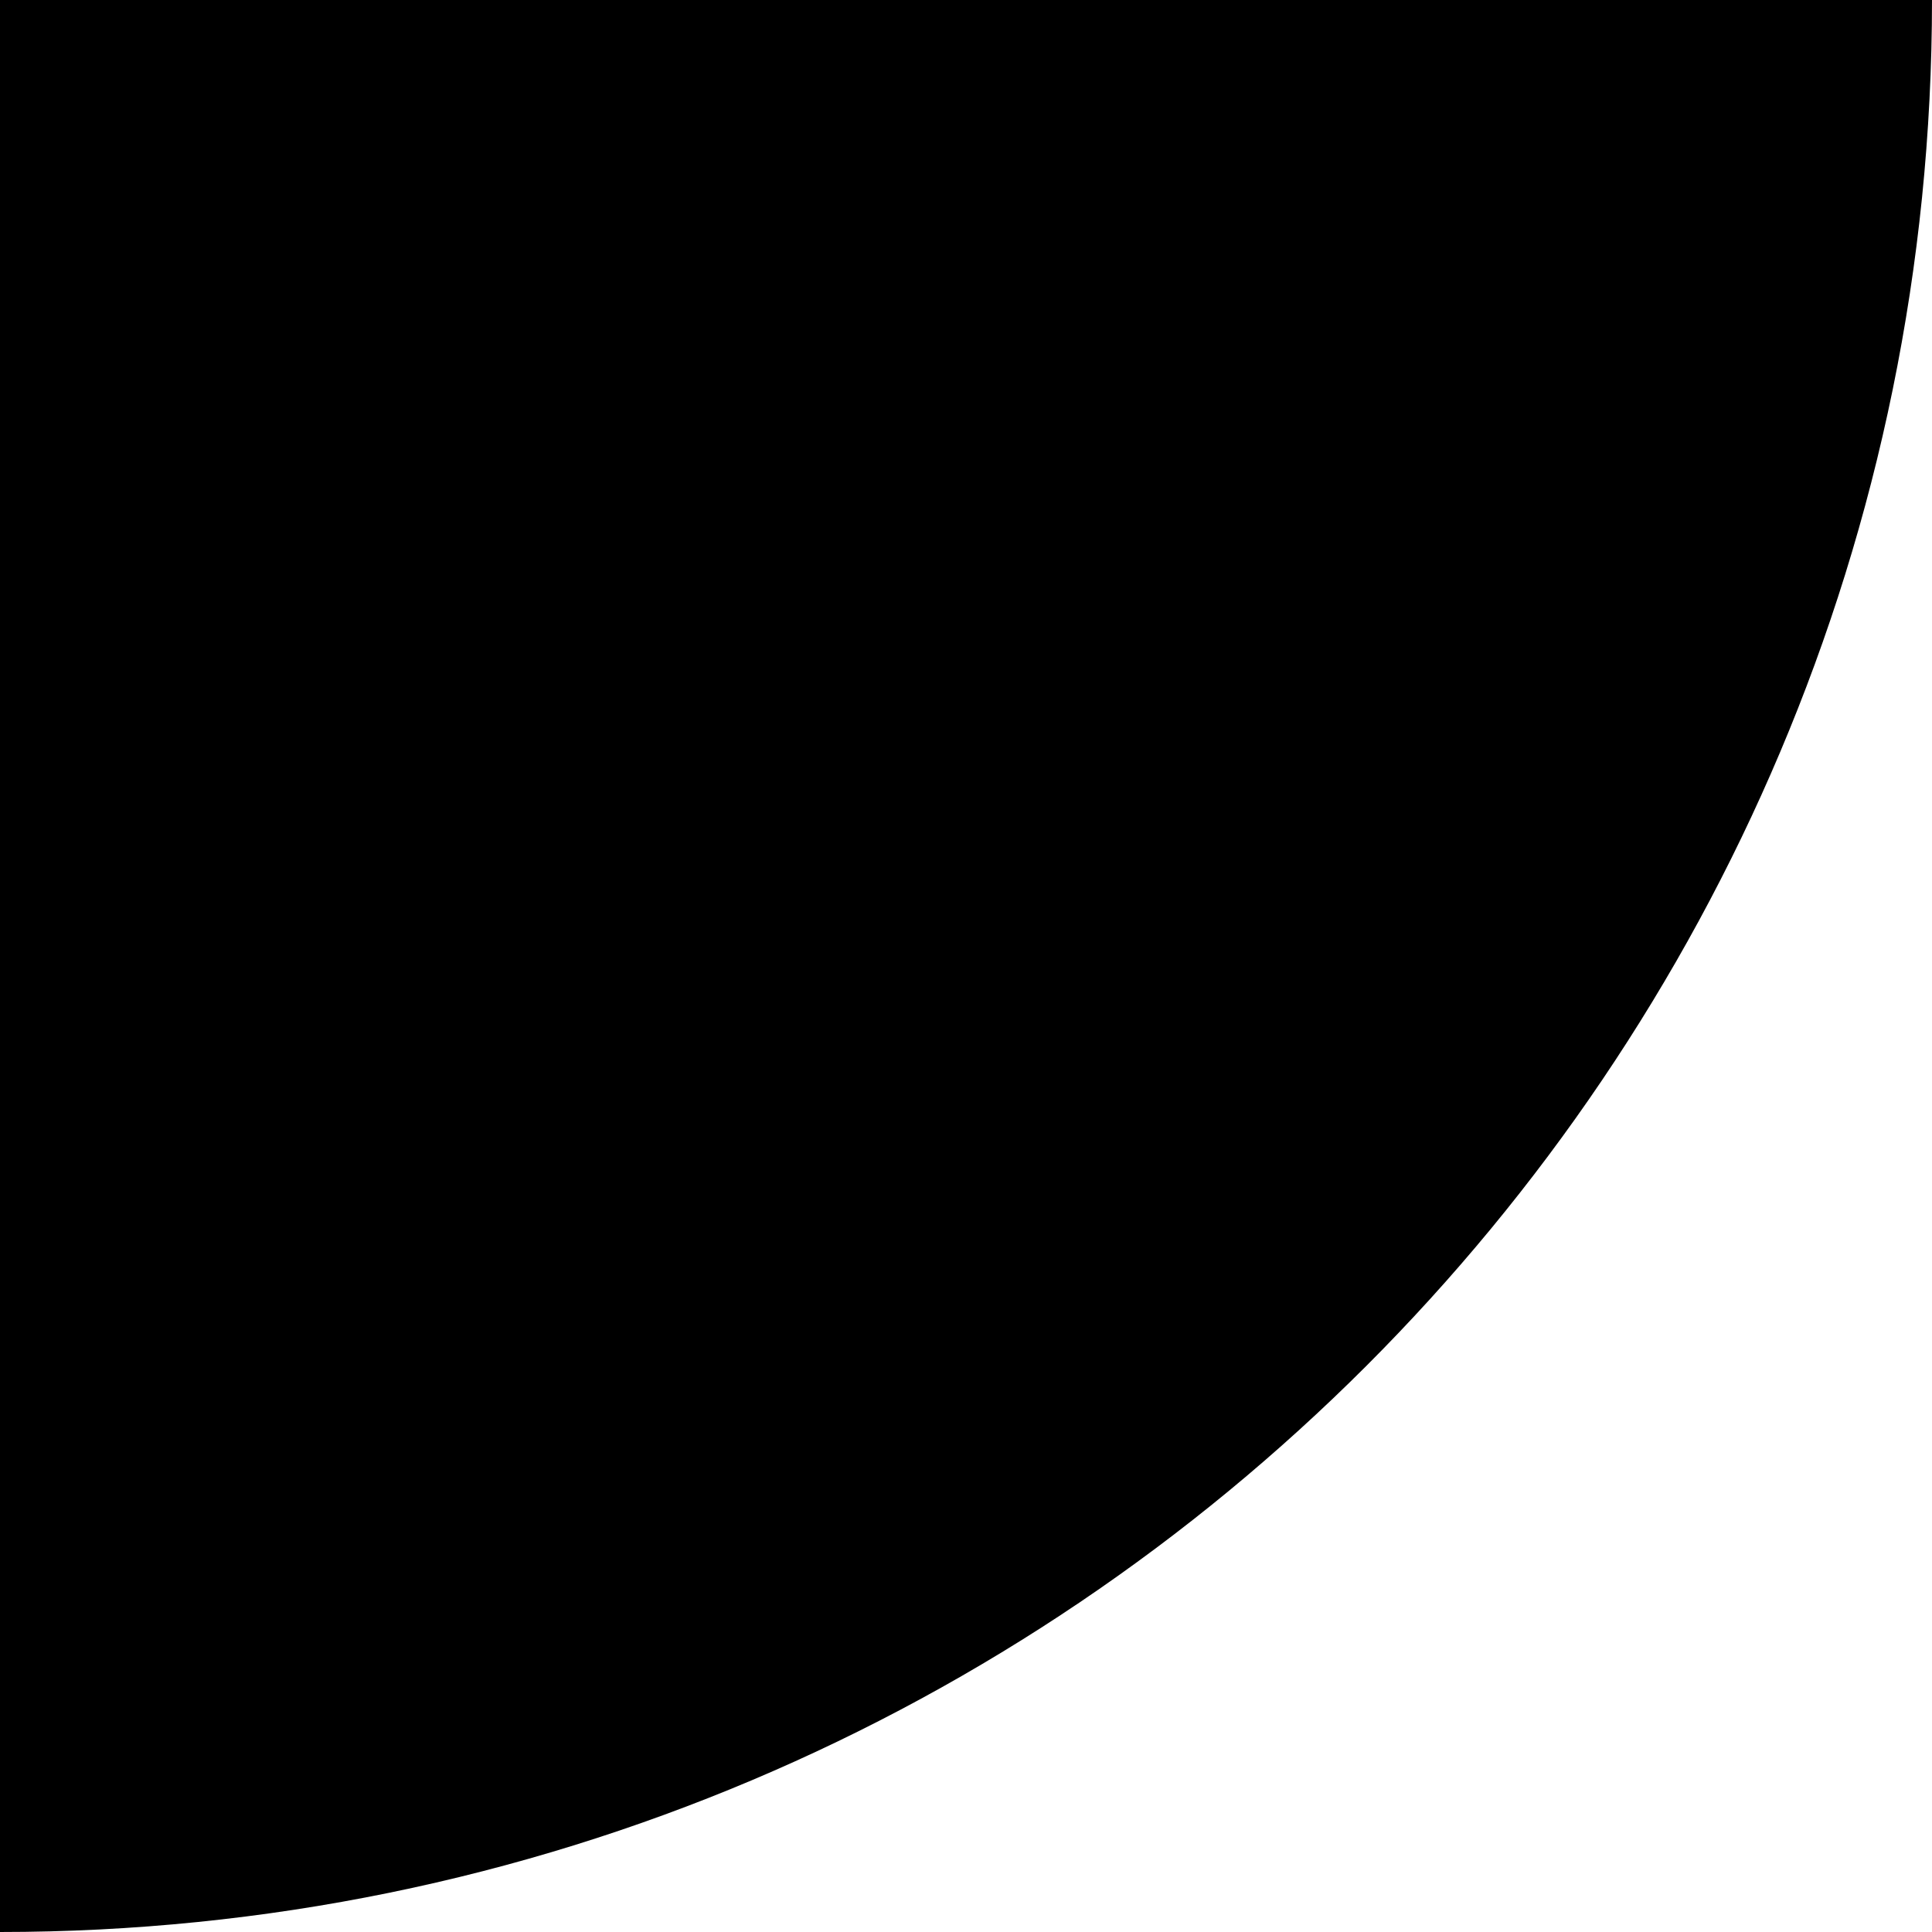
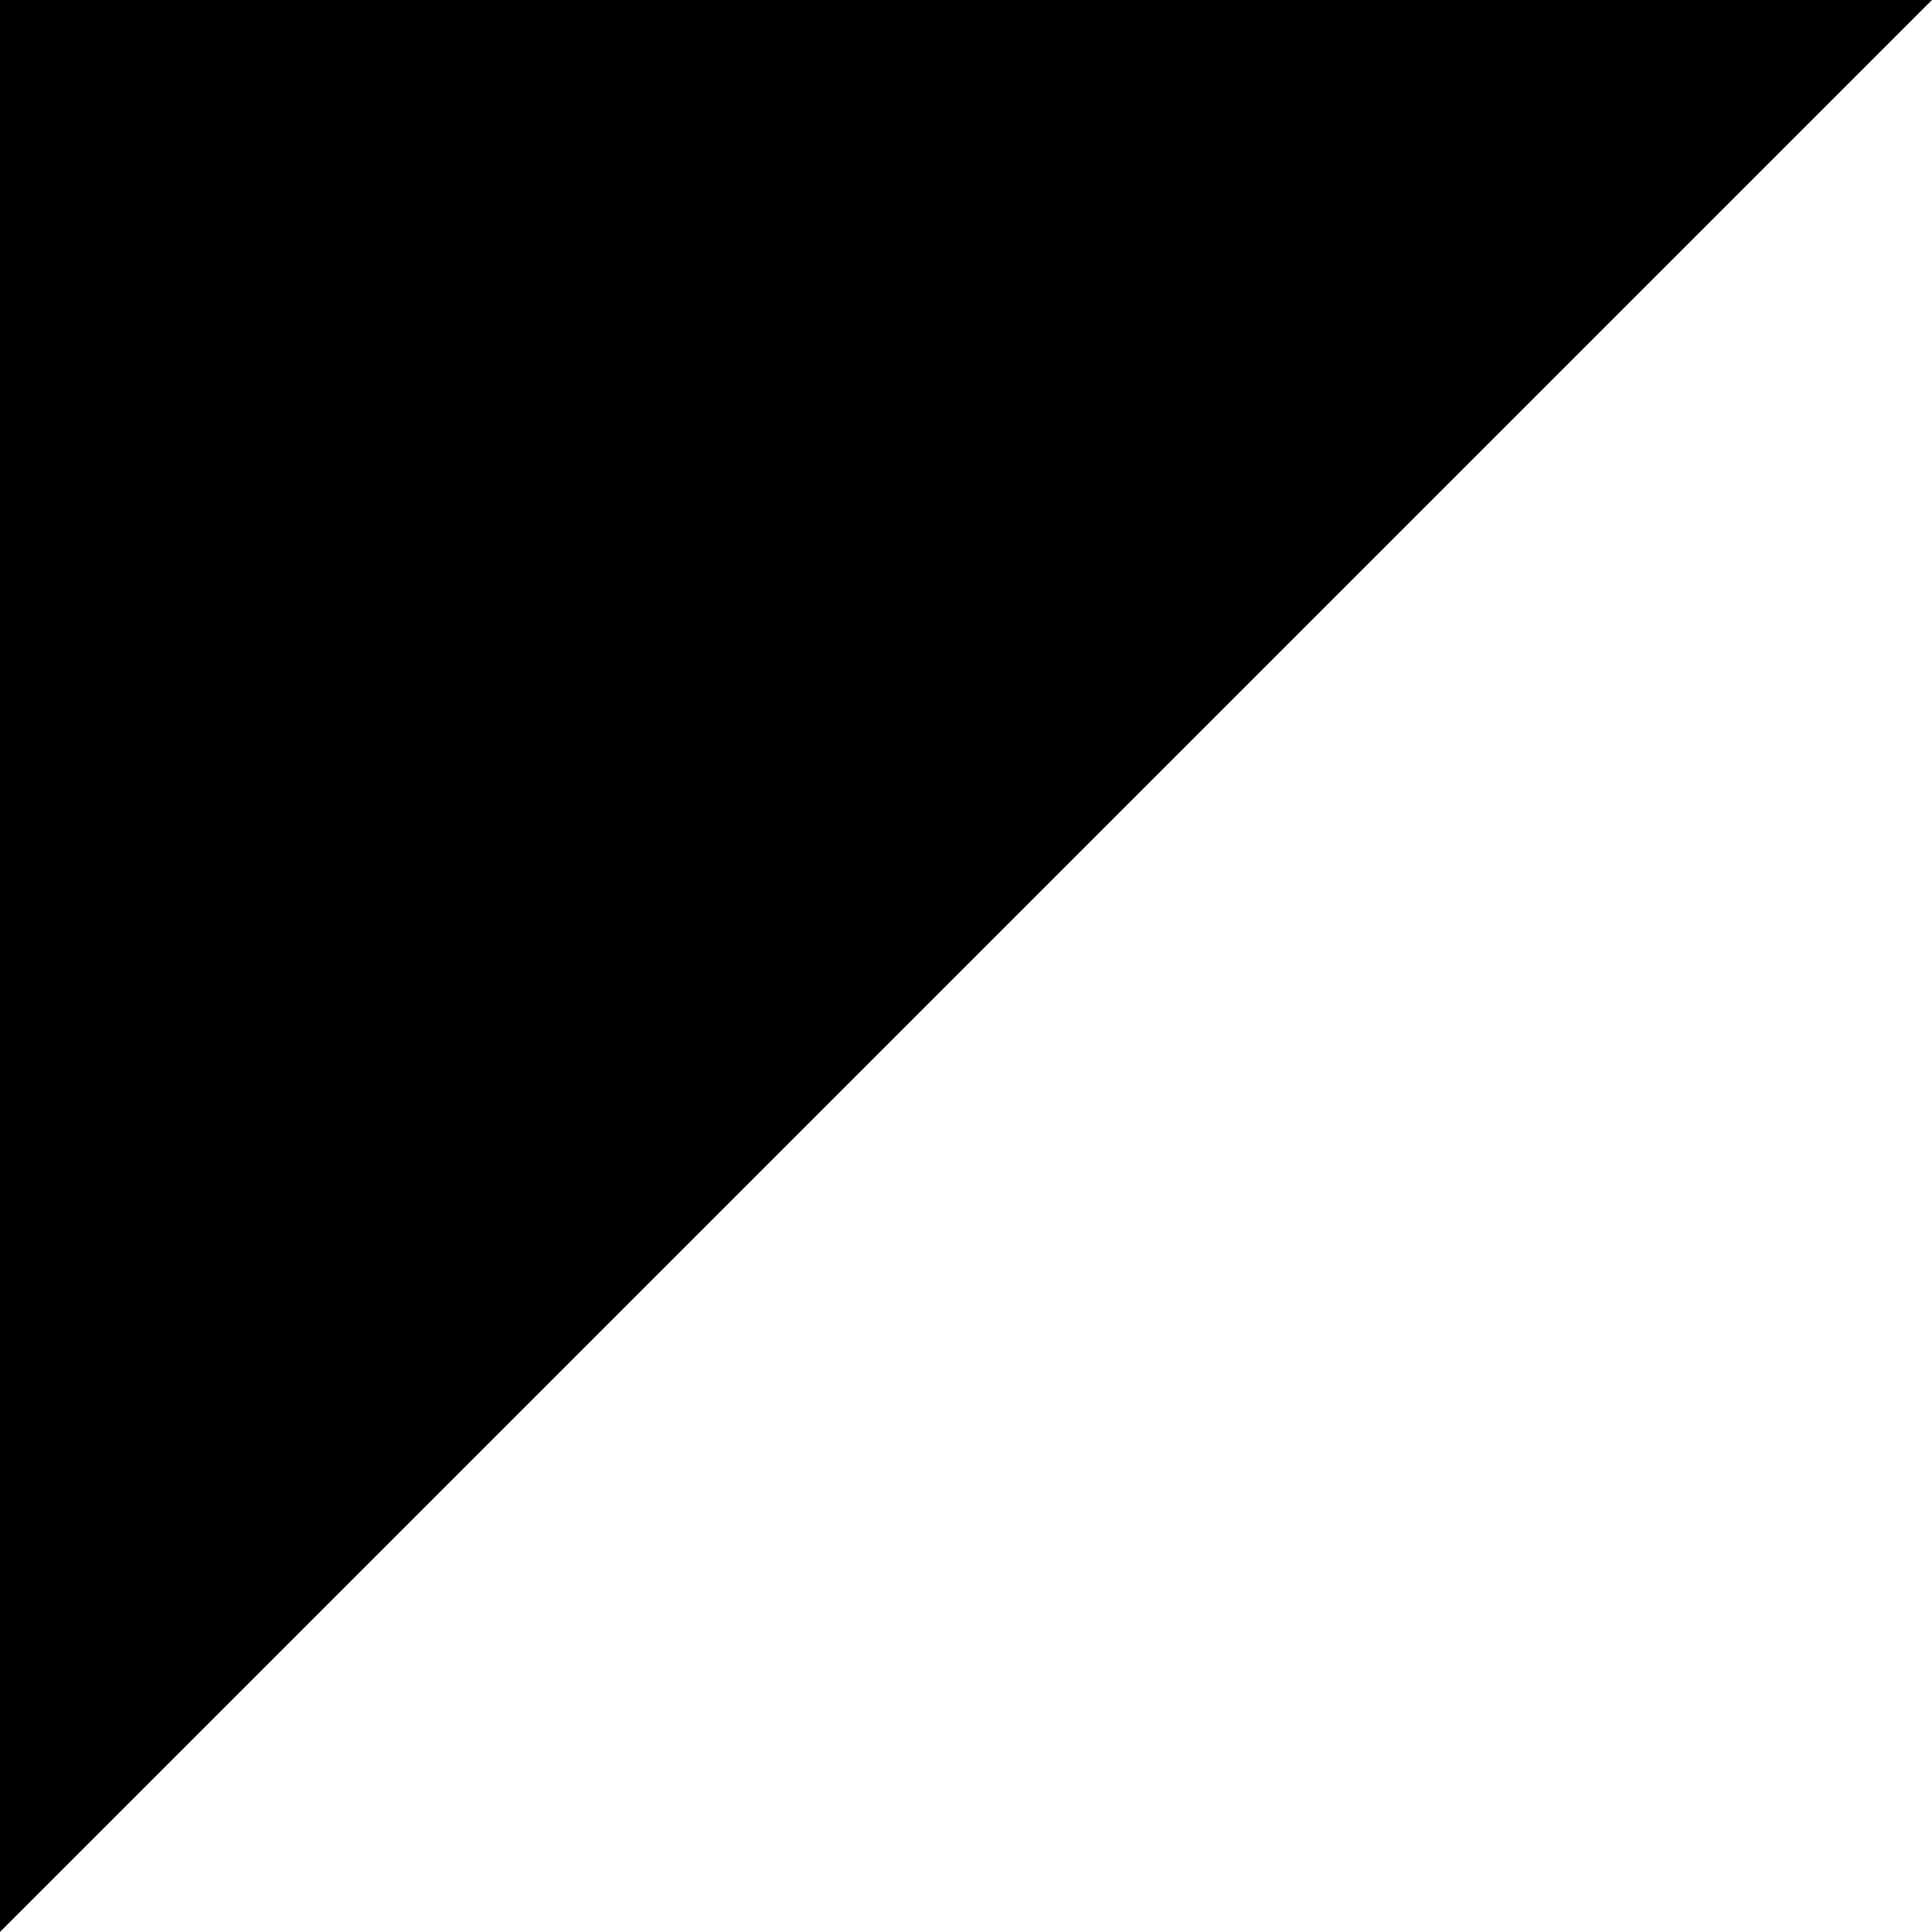
<svg xmlns="http://www.w3.org/2000/svg" version="1.1" id="Calque_1" x="0px" y="0px" width="113.39px" height="113.39px" viewBox="0 0 113.39 113.39" enable-background="new 0 0 113.39 113.39" xml:space="preserve">
-   <path d="M113.39,0c0,62.623-50.767,113.39-113.39,113.39V0H113.39z" />
+   <polygon points="0,113.386 0,0 113.386,0 " />
</svg>
